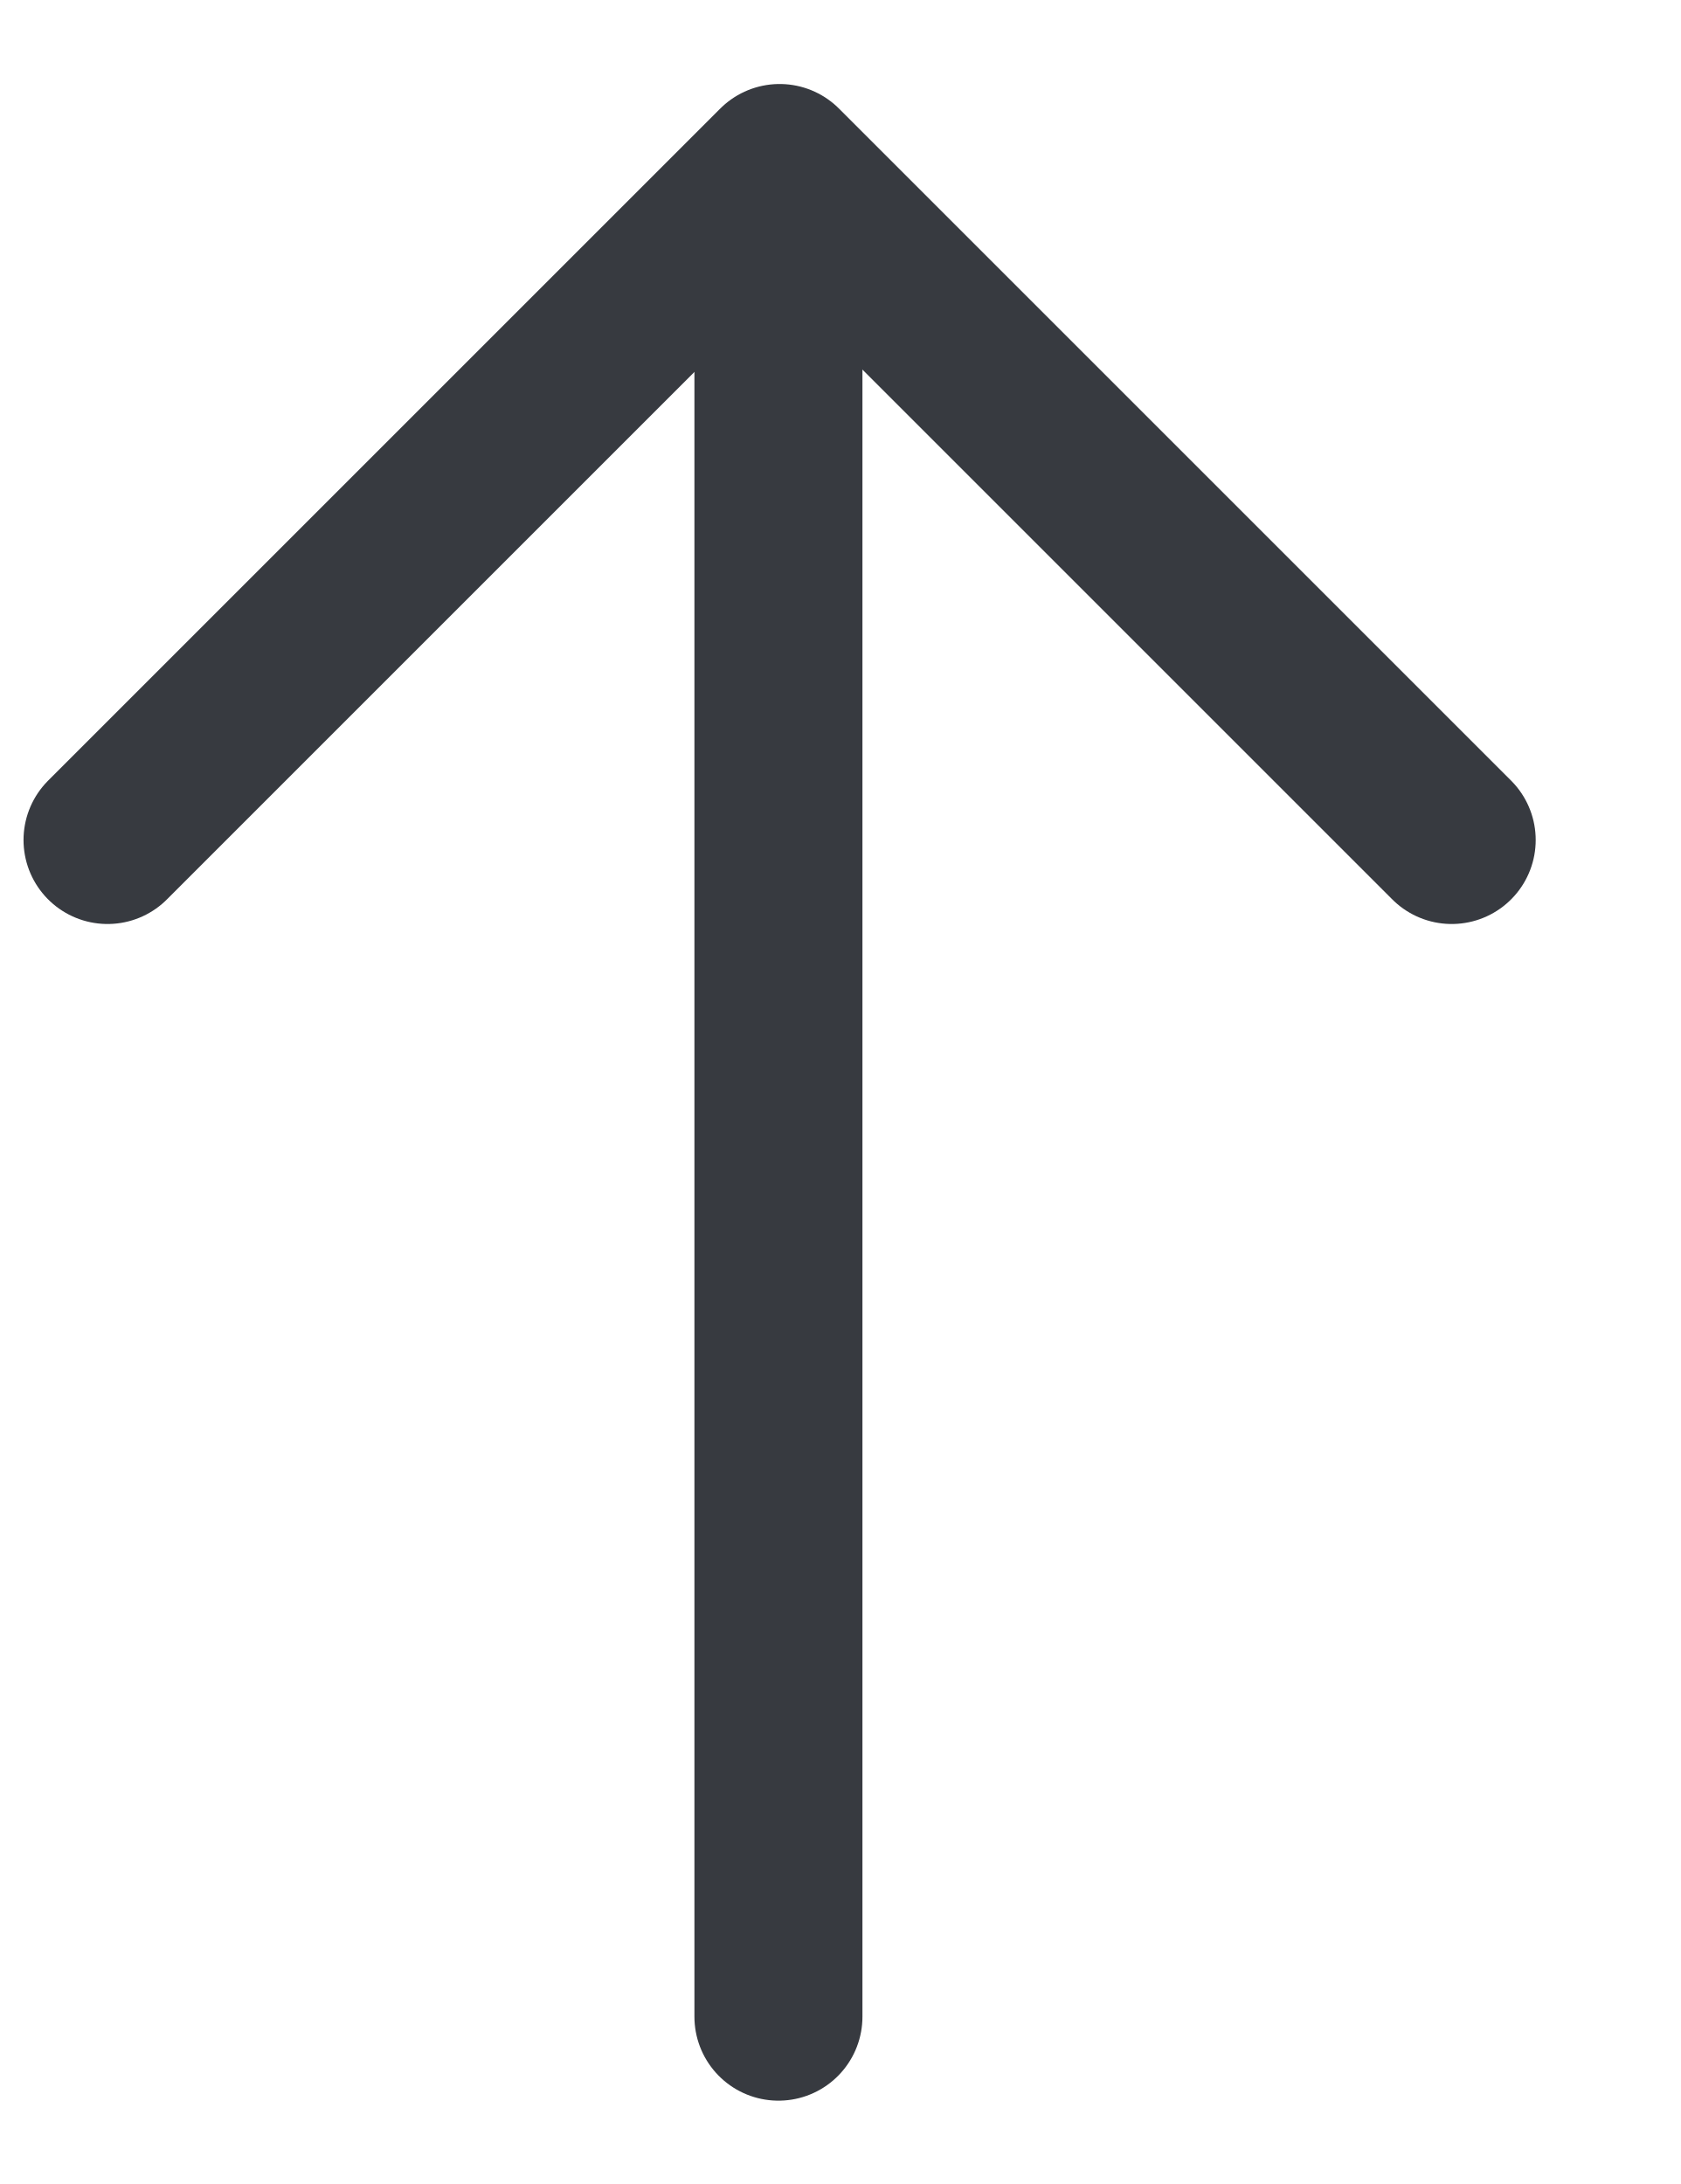
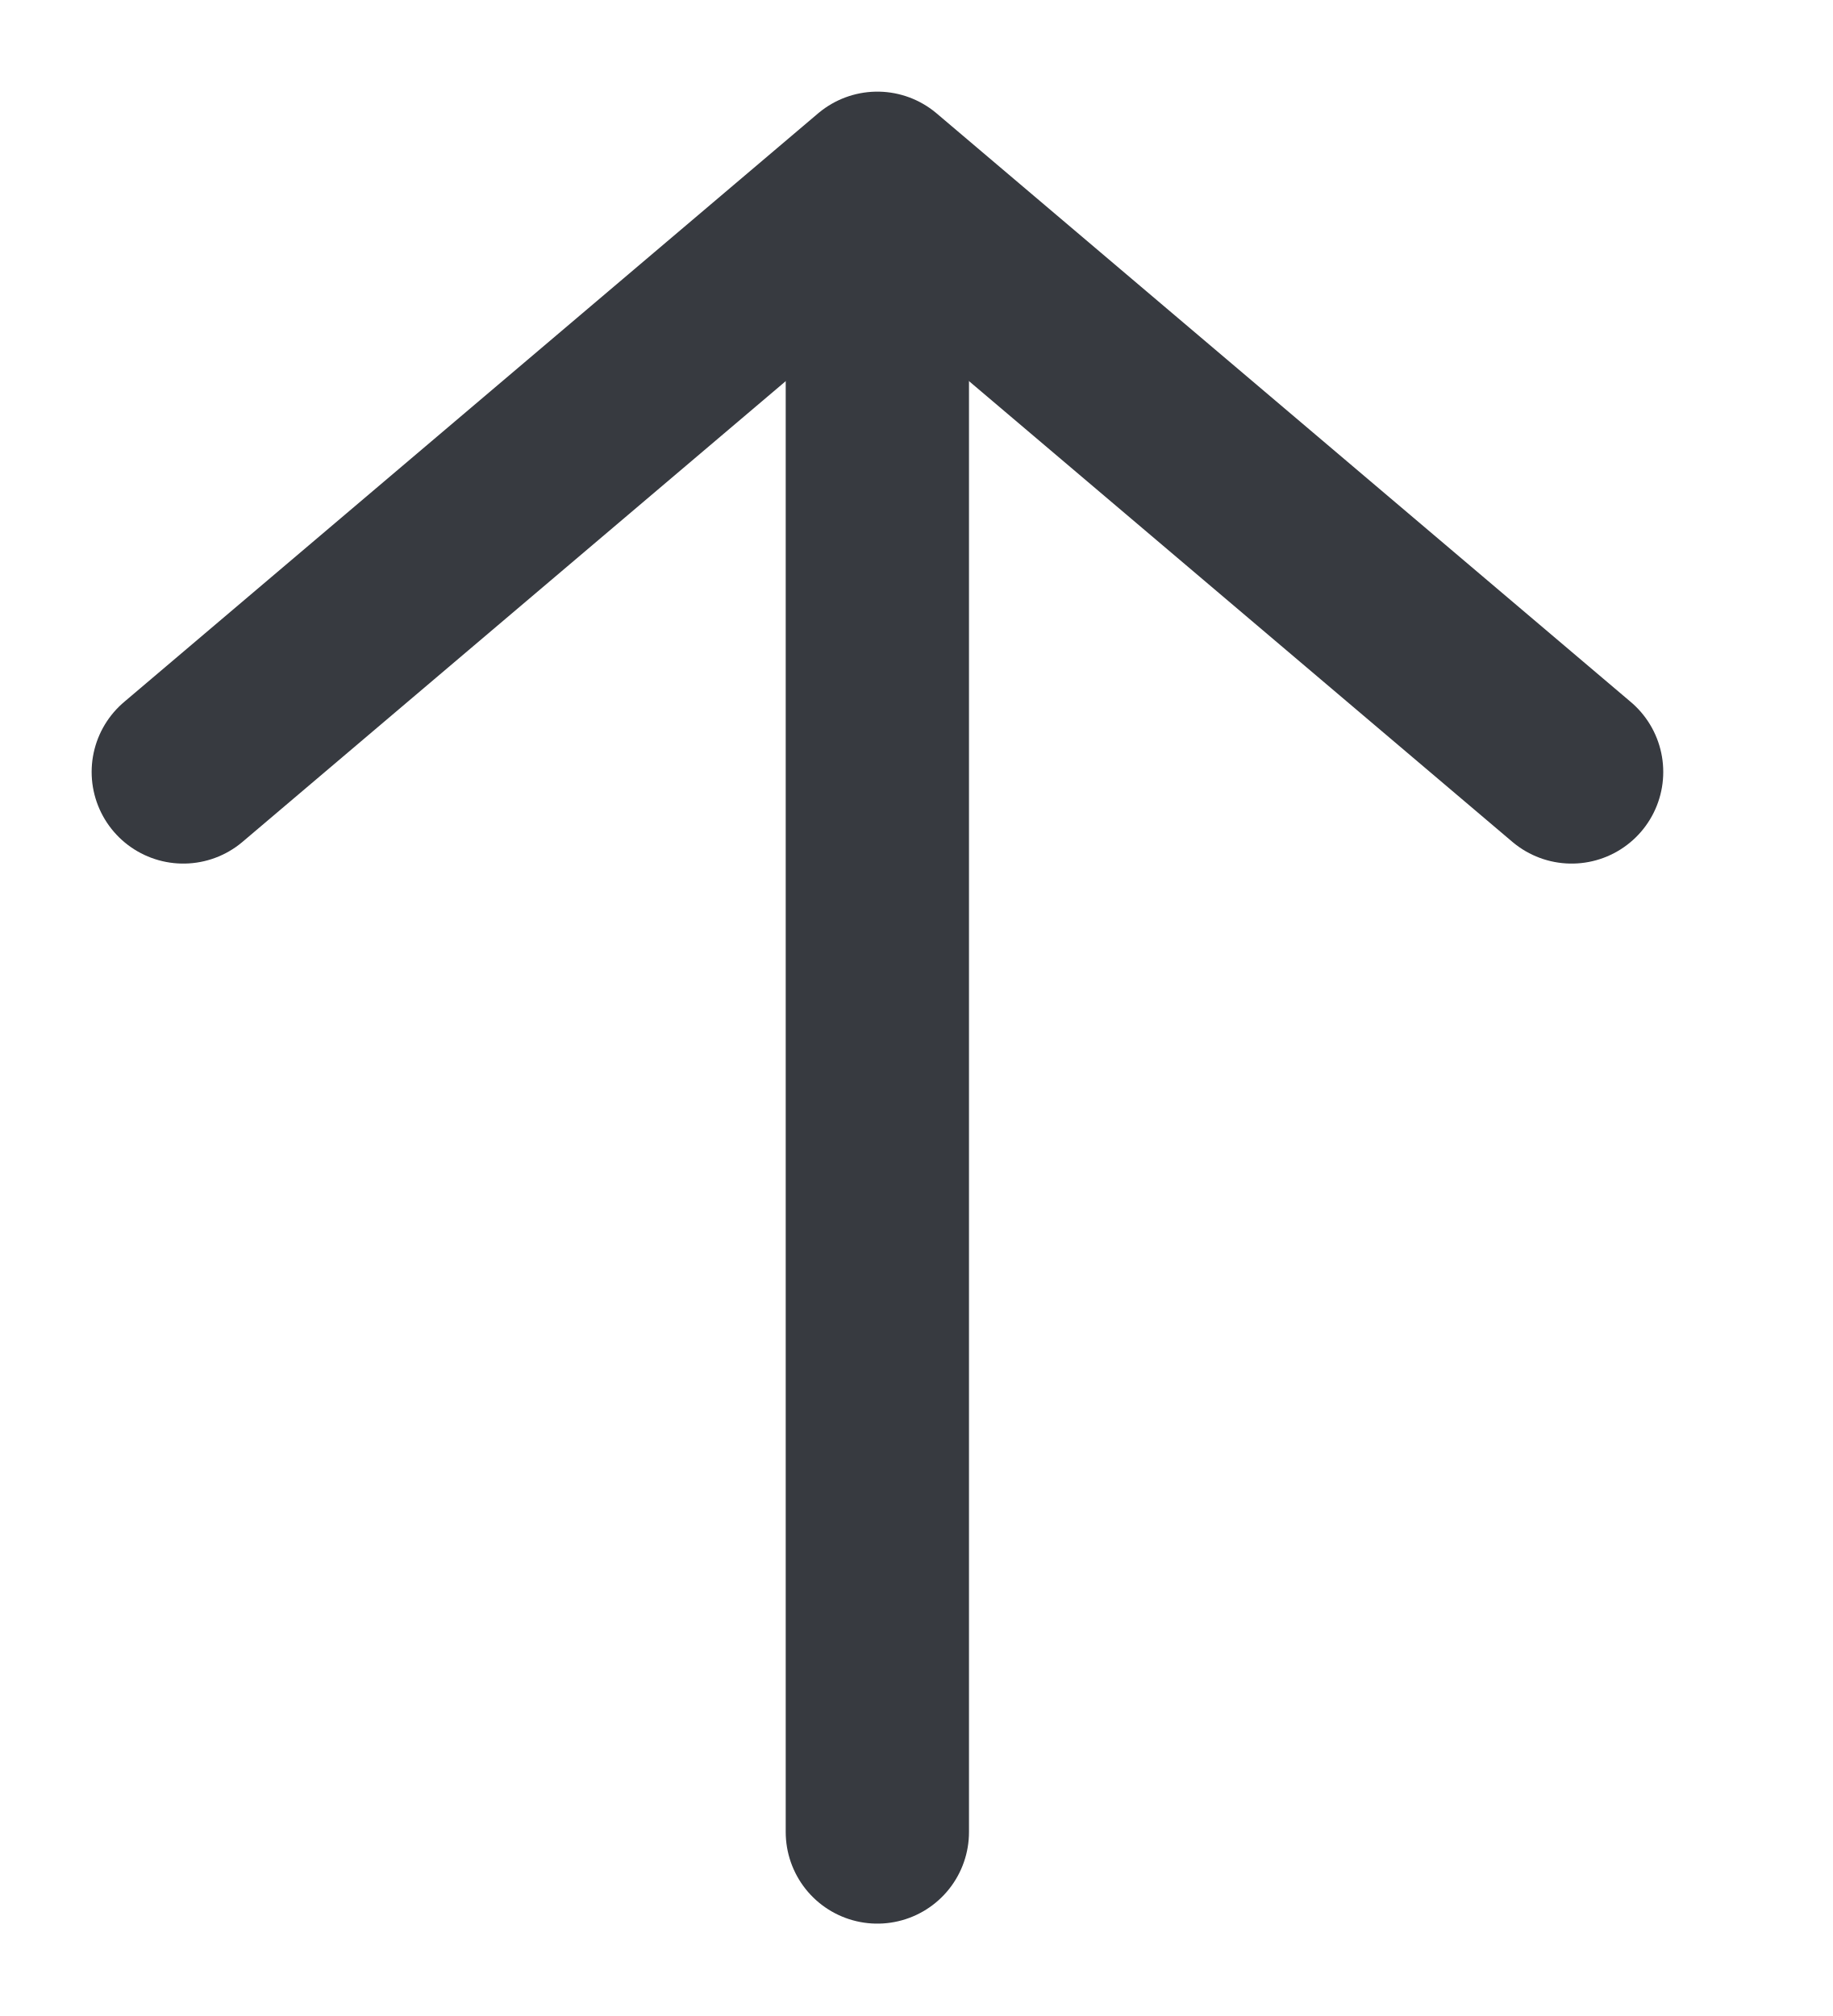
- <svg xmlns="http://www.w3.org/2000/svg" width="10" height="13" viewBox="0 0 10 13" fill="none">
-   <path d="M8.64 5L4.64 1L0.64 5" stroke="#373A40" stroke-miterlimit="10" stroke-linecap="round" stroke-linejoin="round" />
-   <path d="M4.633 12.004V1.11" stroke="#373A40" stroke-miterlimit="10" stroke-linecap="round" stroke-linejoin="round" />
+ <svg xmlns="http://www.w3.org/2000/svg" width="10" height="11" viewBox="0 0 10 11" fill="none">
+   <path d="M8.575 4.212L4.787 1L1 4.212" stroke="#373A40" stroke-miterlimit="10" stroke-linecap="round" stroke-linejoin="round" />
+   <path d="M4.787 9.996V1.09" stroke="#373A40" stroke-miterlimit="10" stroke-linecap="round" stroke-linejoin="round" />
</svg>
